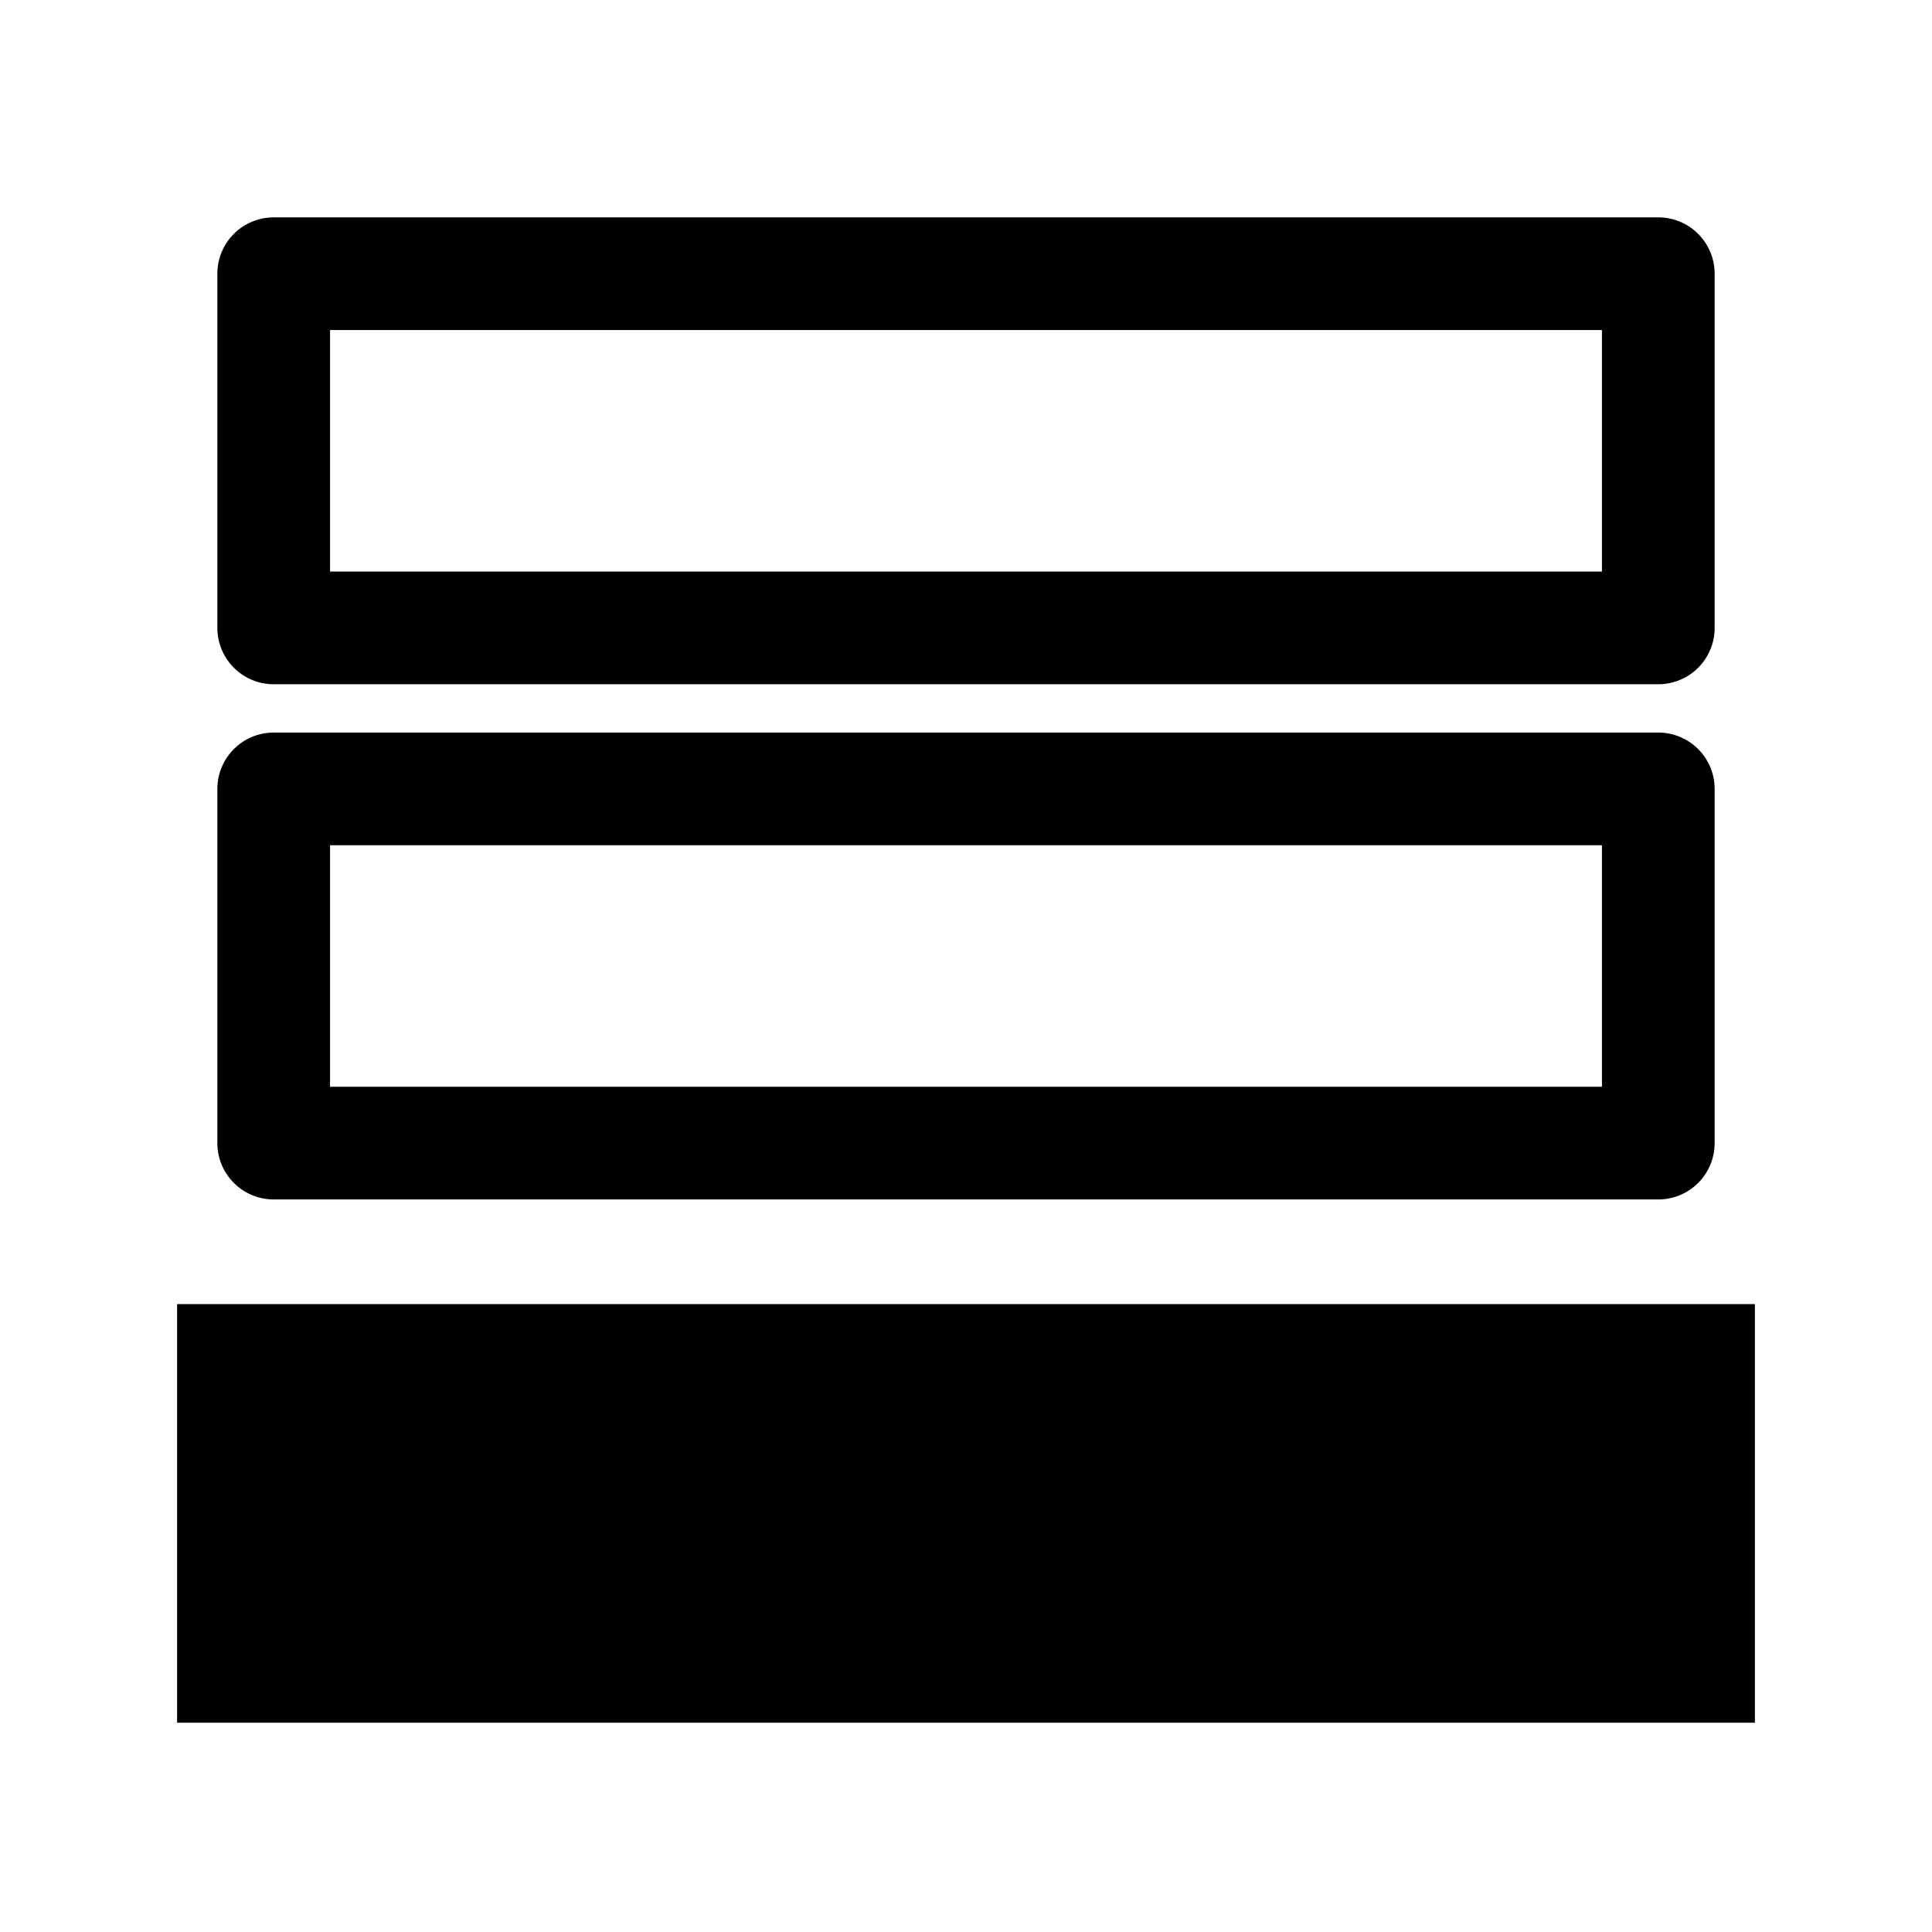
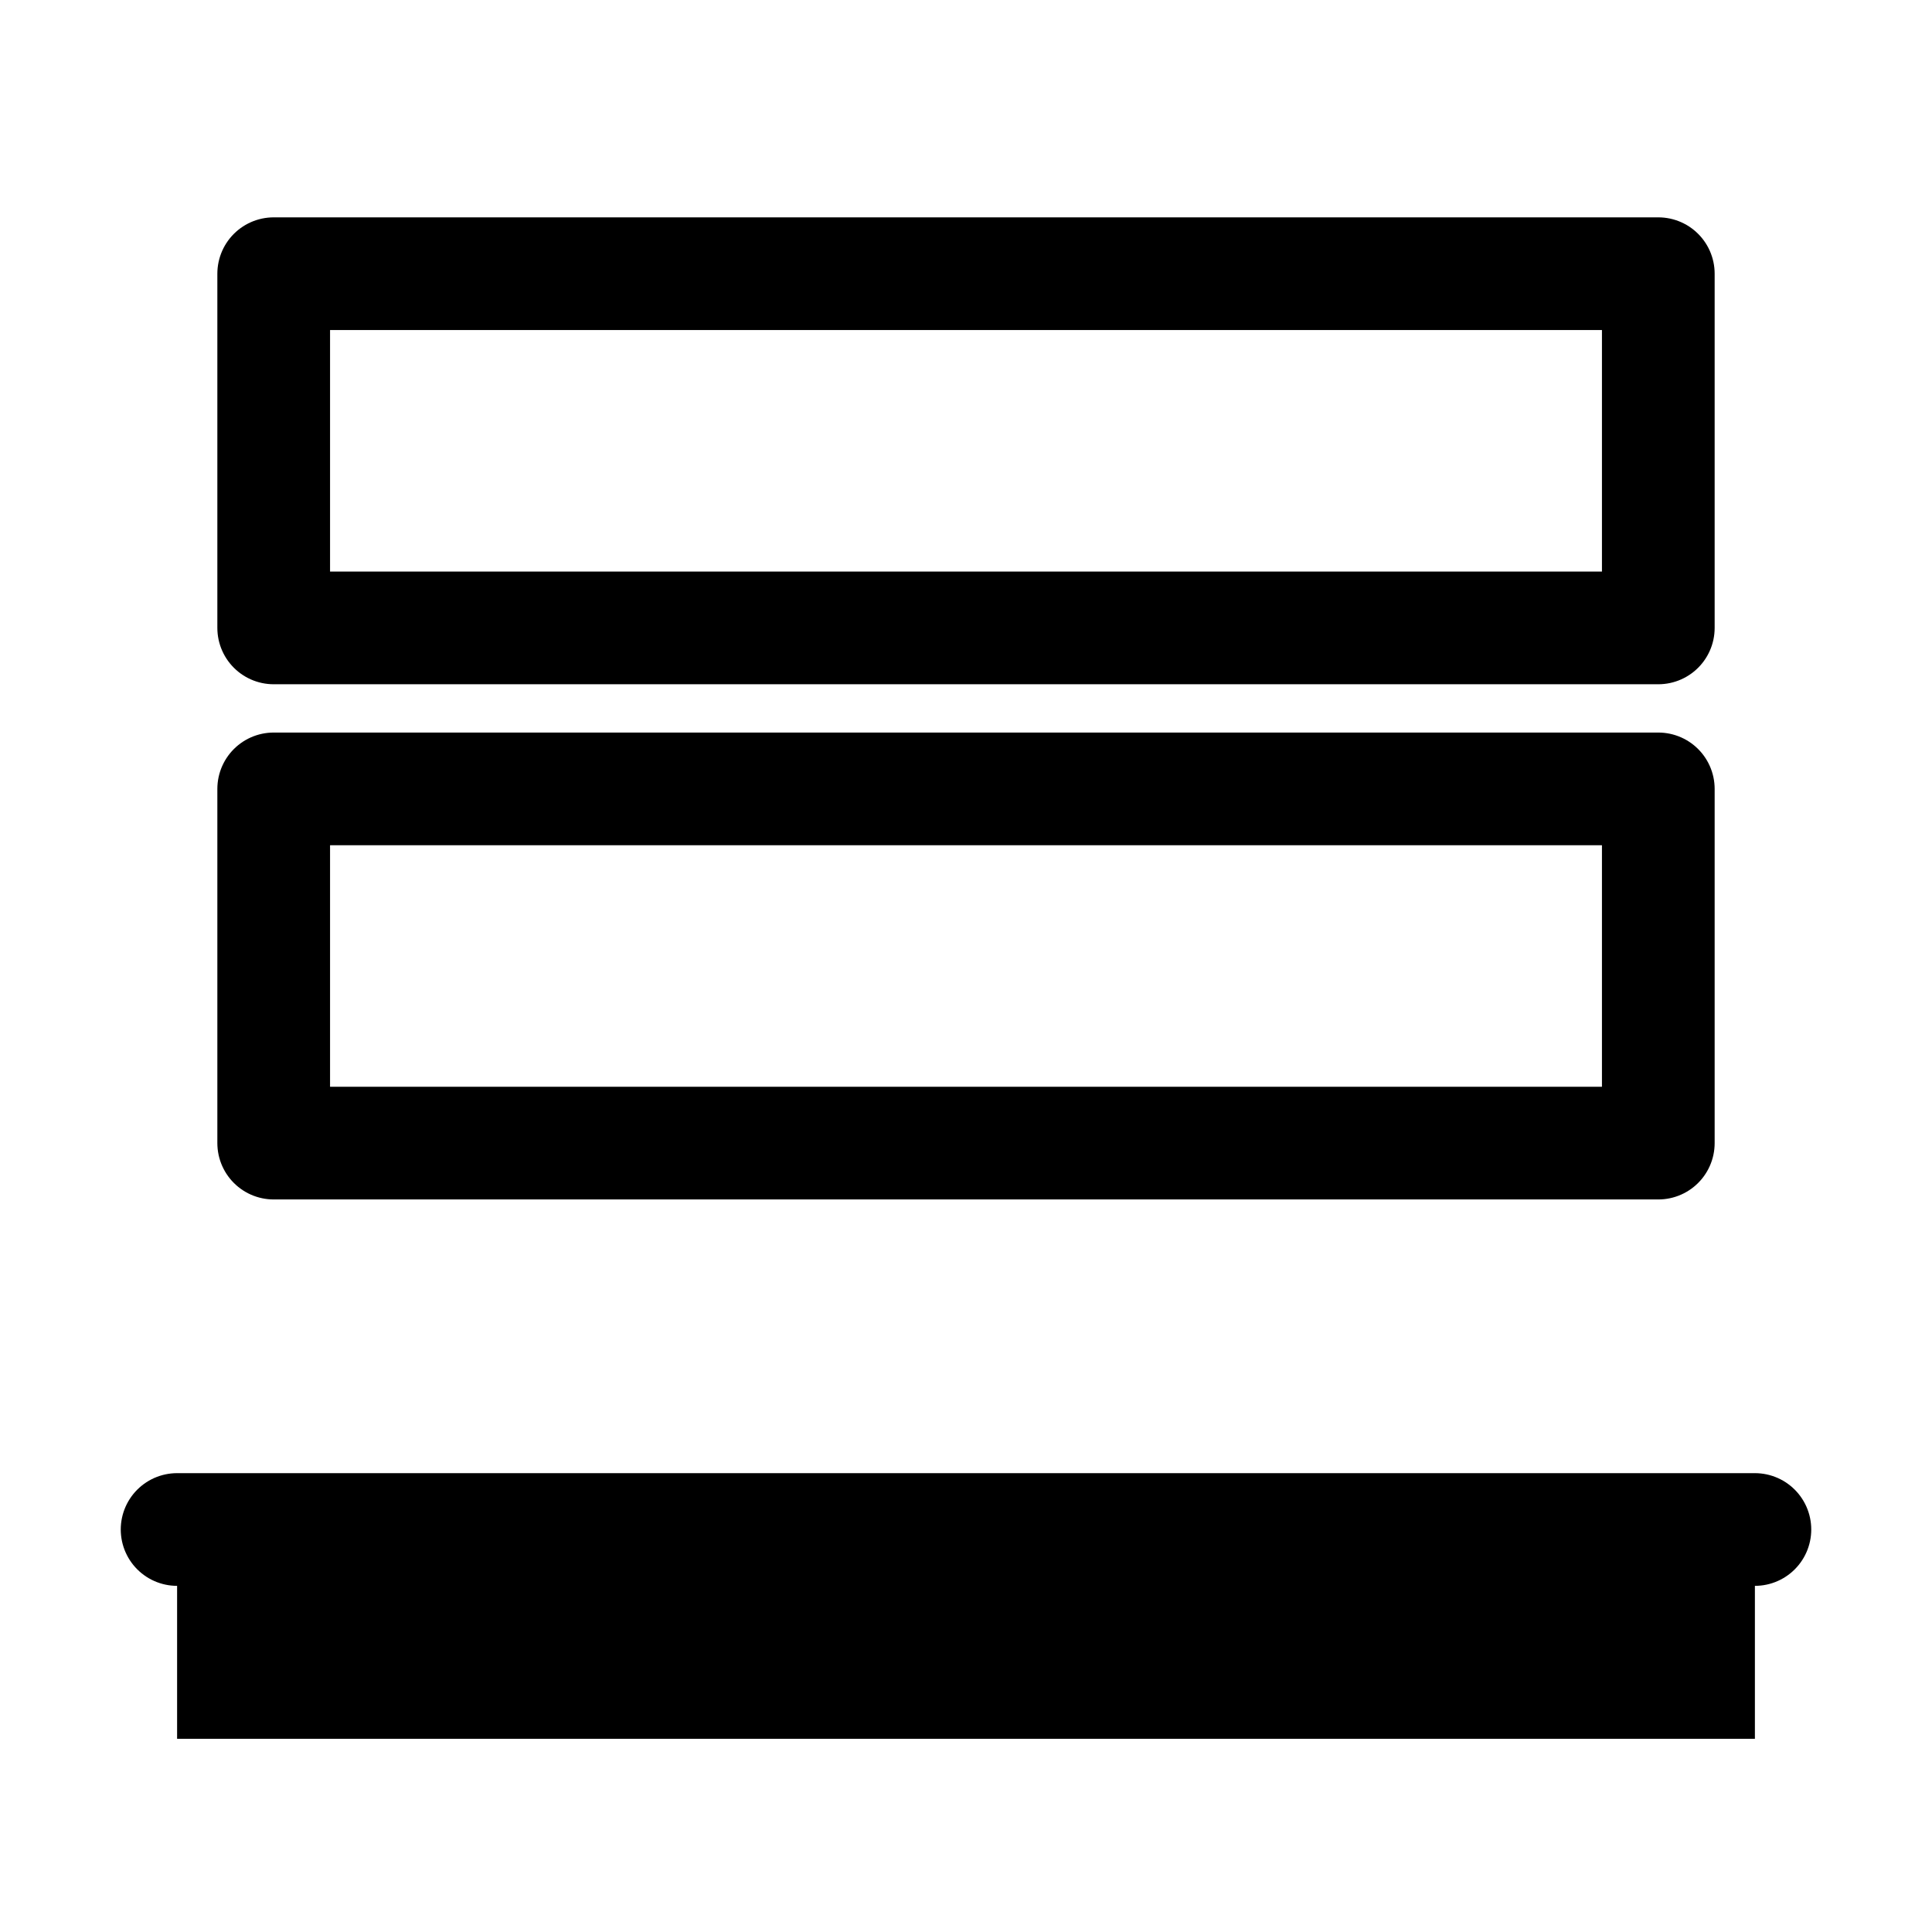
<svg xmlns="http://www.w3.org/2000/svg" viewBox="0 0 24 24" width="24" height="24" fill="none" stroke="currentColor" stroke-width="1.4" stroke-linecap="round" stroke-linejoin="round">
  <path d="M3.4,3.4L20.6,3.4L20.6,7.8L3.4,7.8Z M3.4,9.8L20.6,9.8L20.6,14.2L3.4,14.2Z" />
-   <path d="M2.2,16.2L21.8,16.2L21.8,21.4L2.2,21.4Z" fill="currentColor" stroke="none" />
+   <path d="M2.2,19L21.8,19" />
+   <path d="M2.2,19L21.8,19L21.8,21.6L2.2,21.6Z" fill="currentColor" stroke="none" />
</svg>
